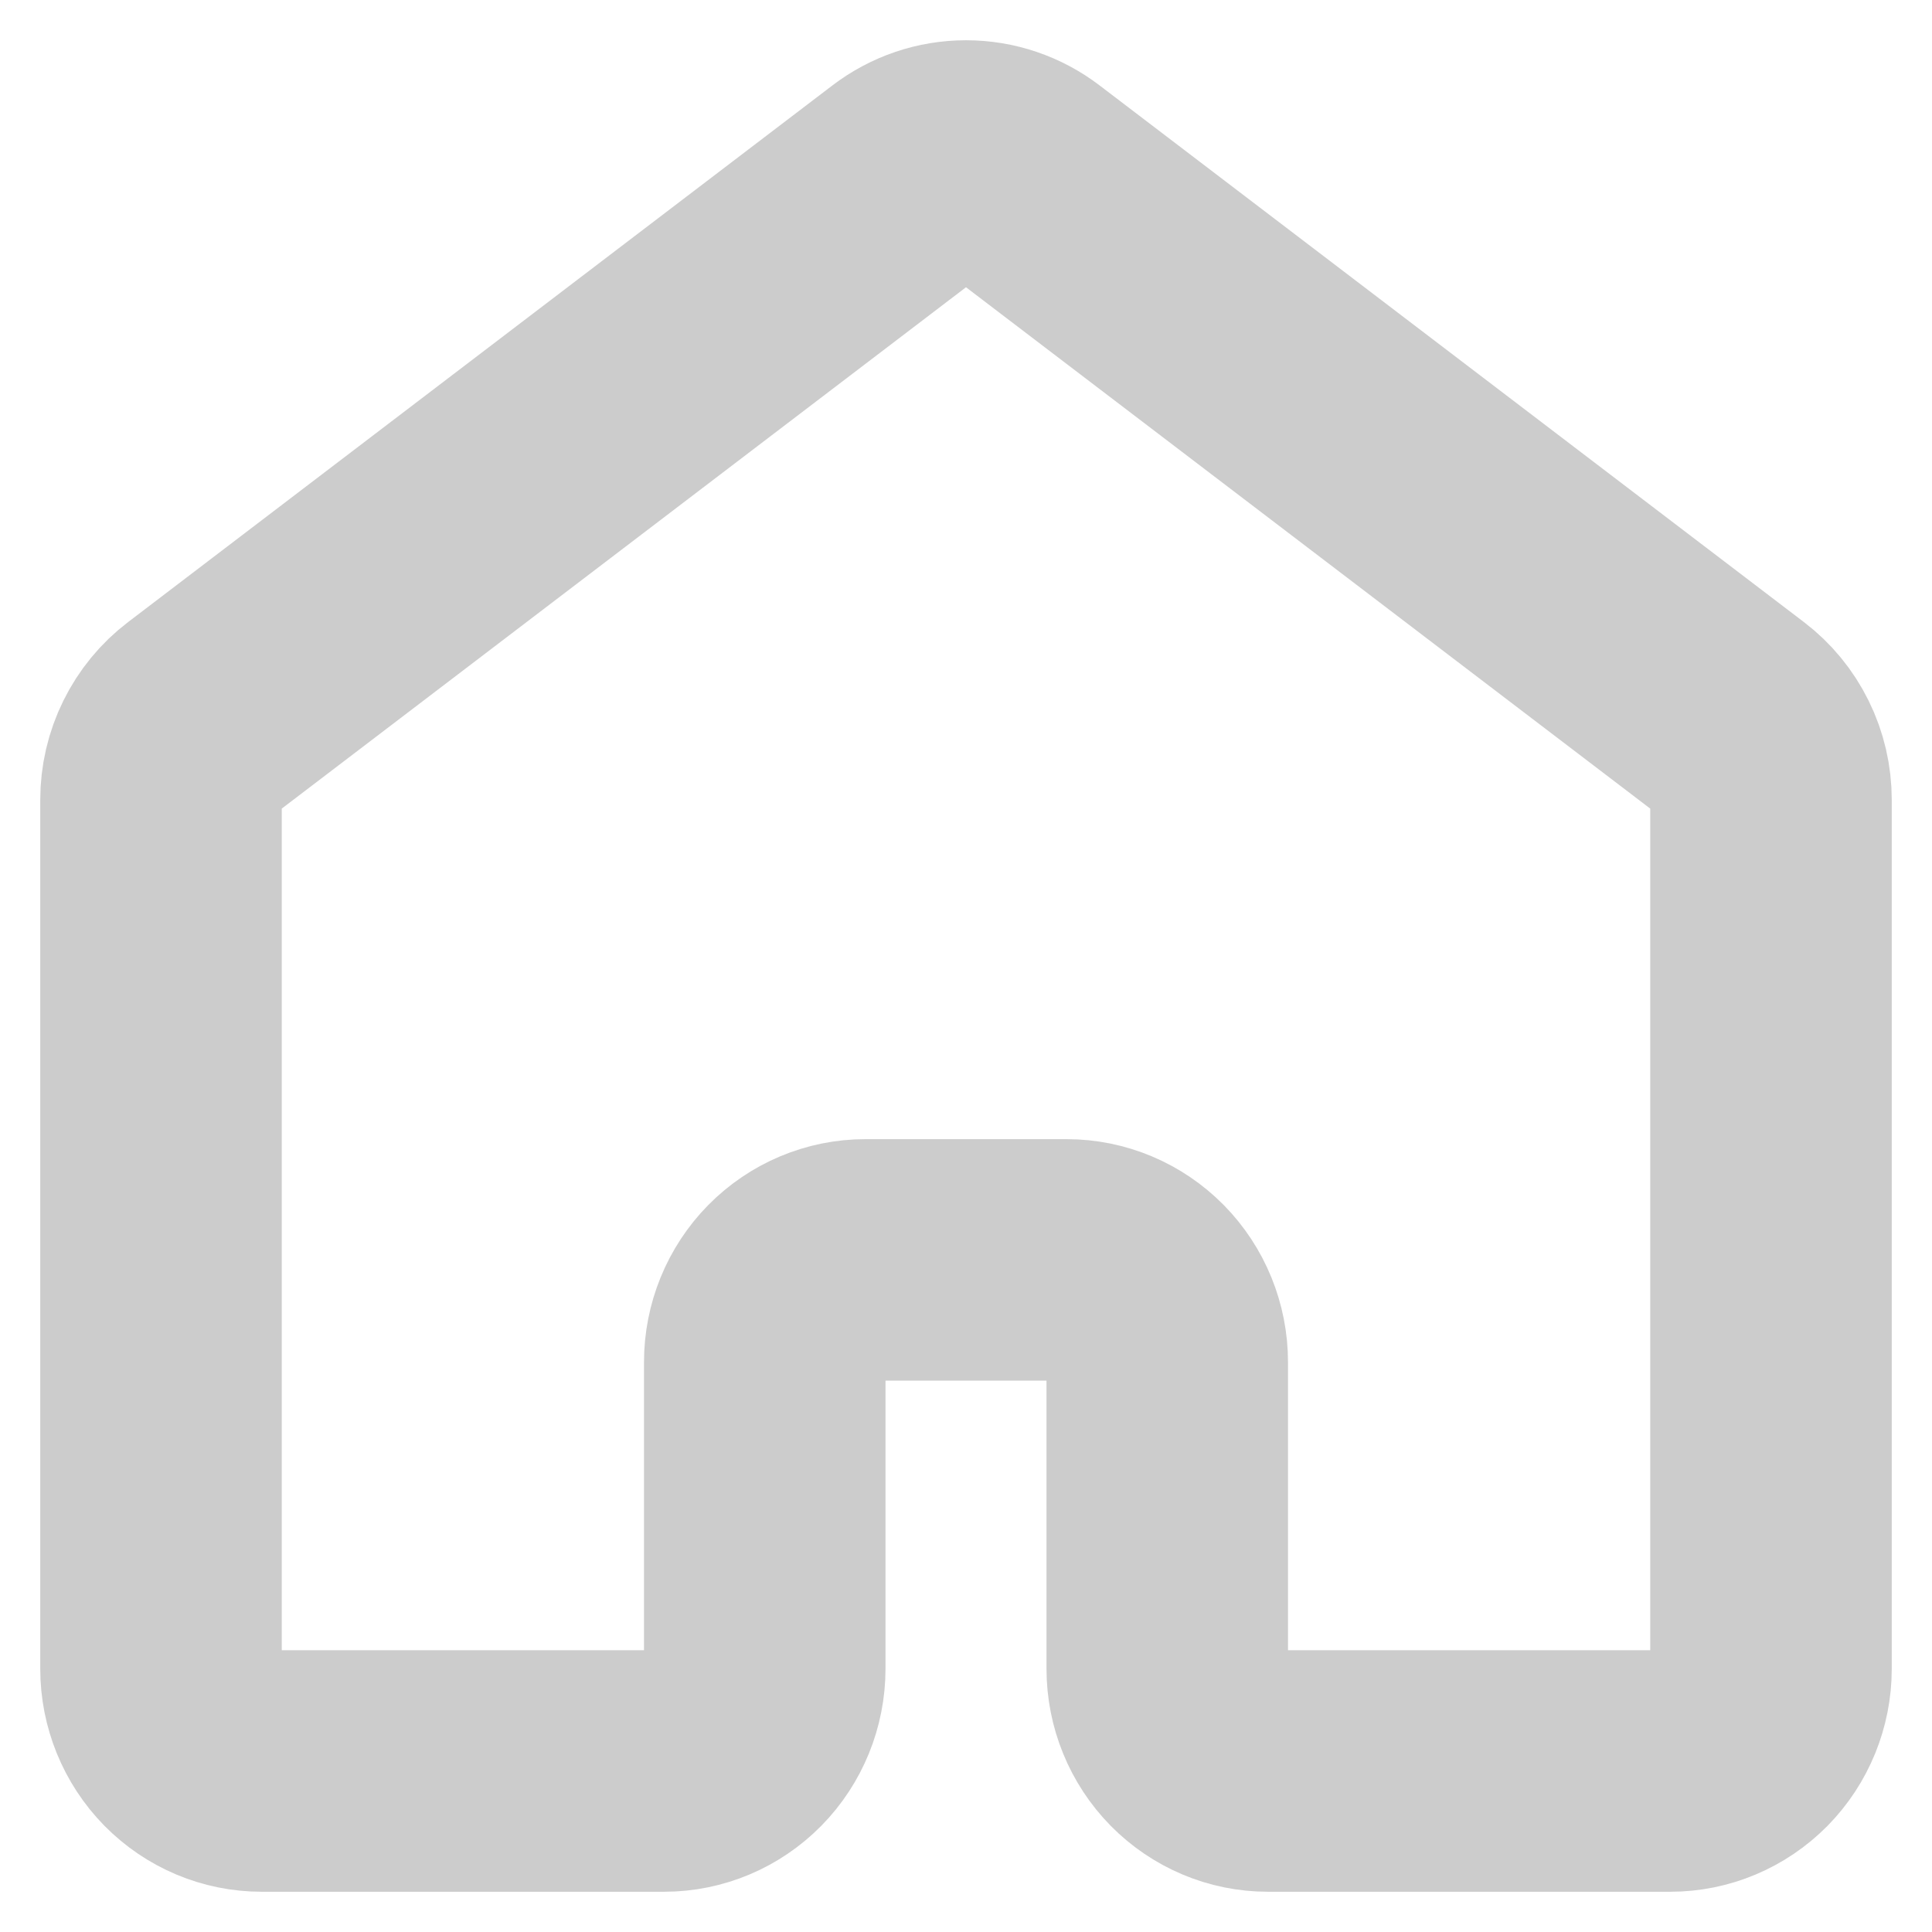
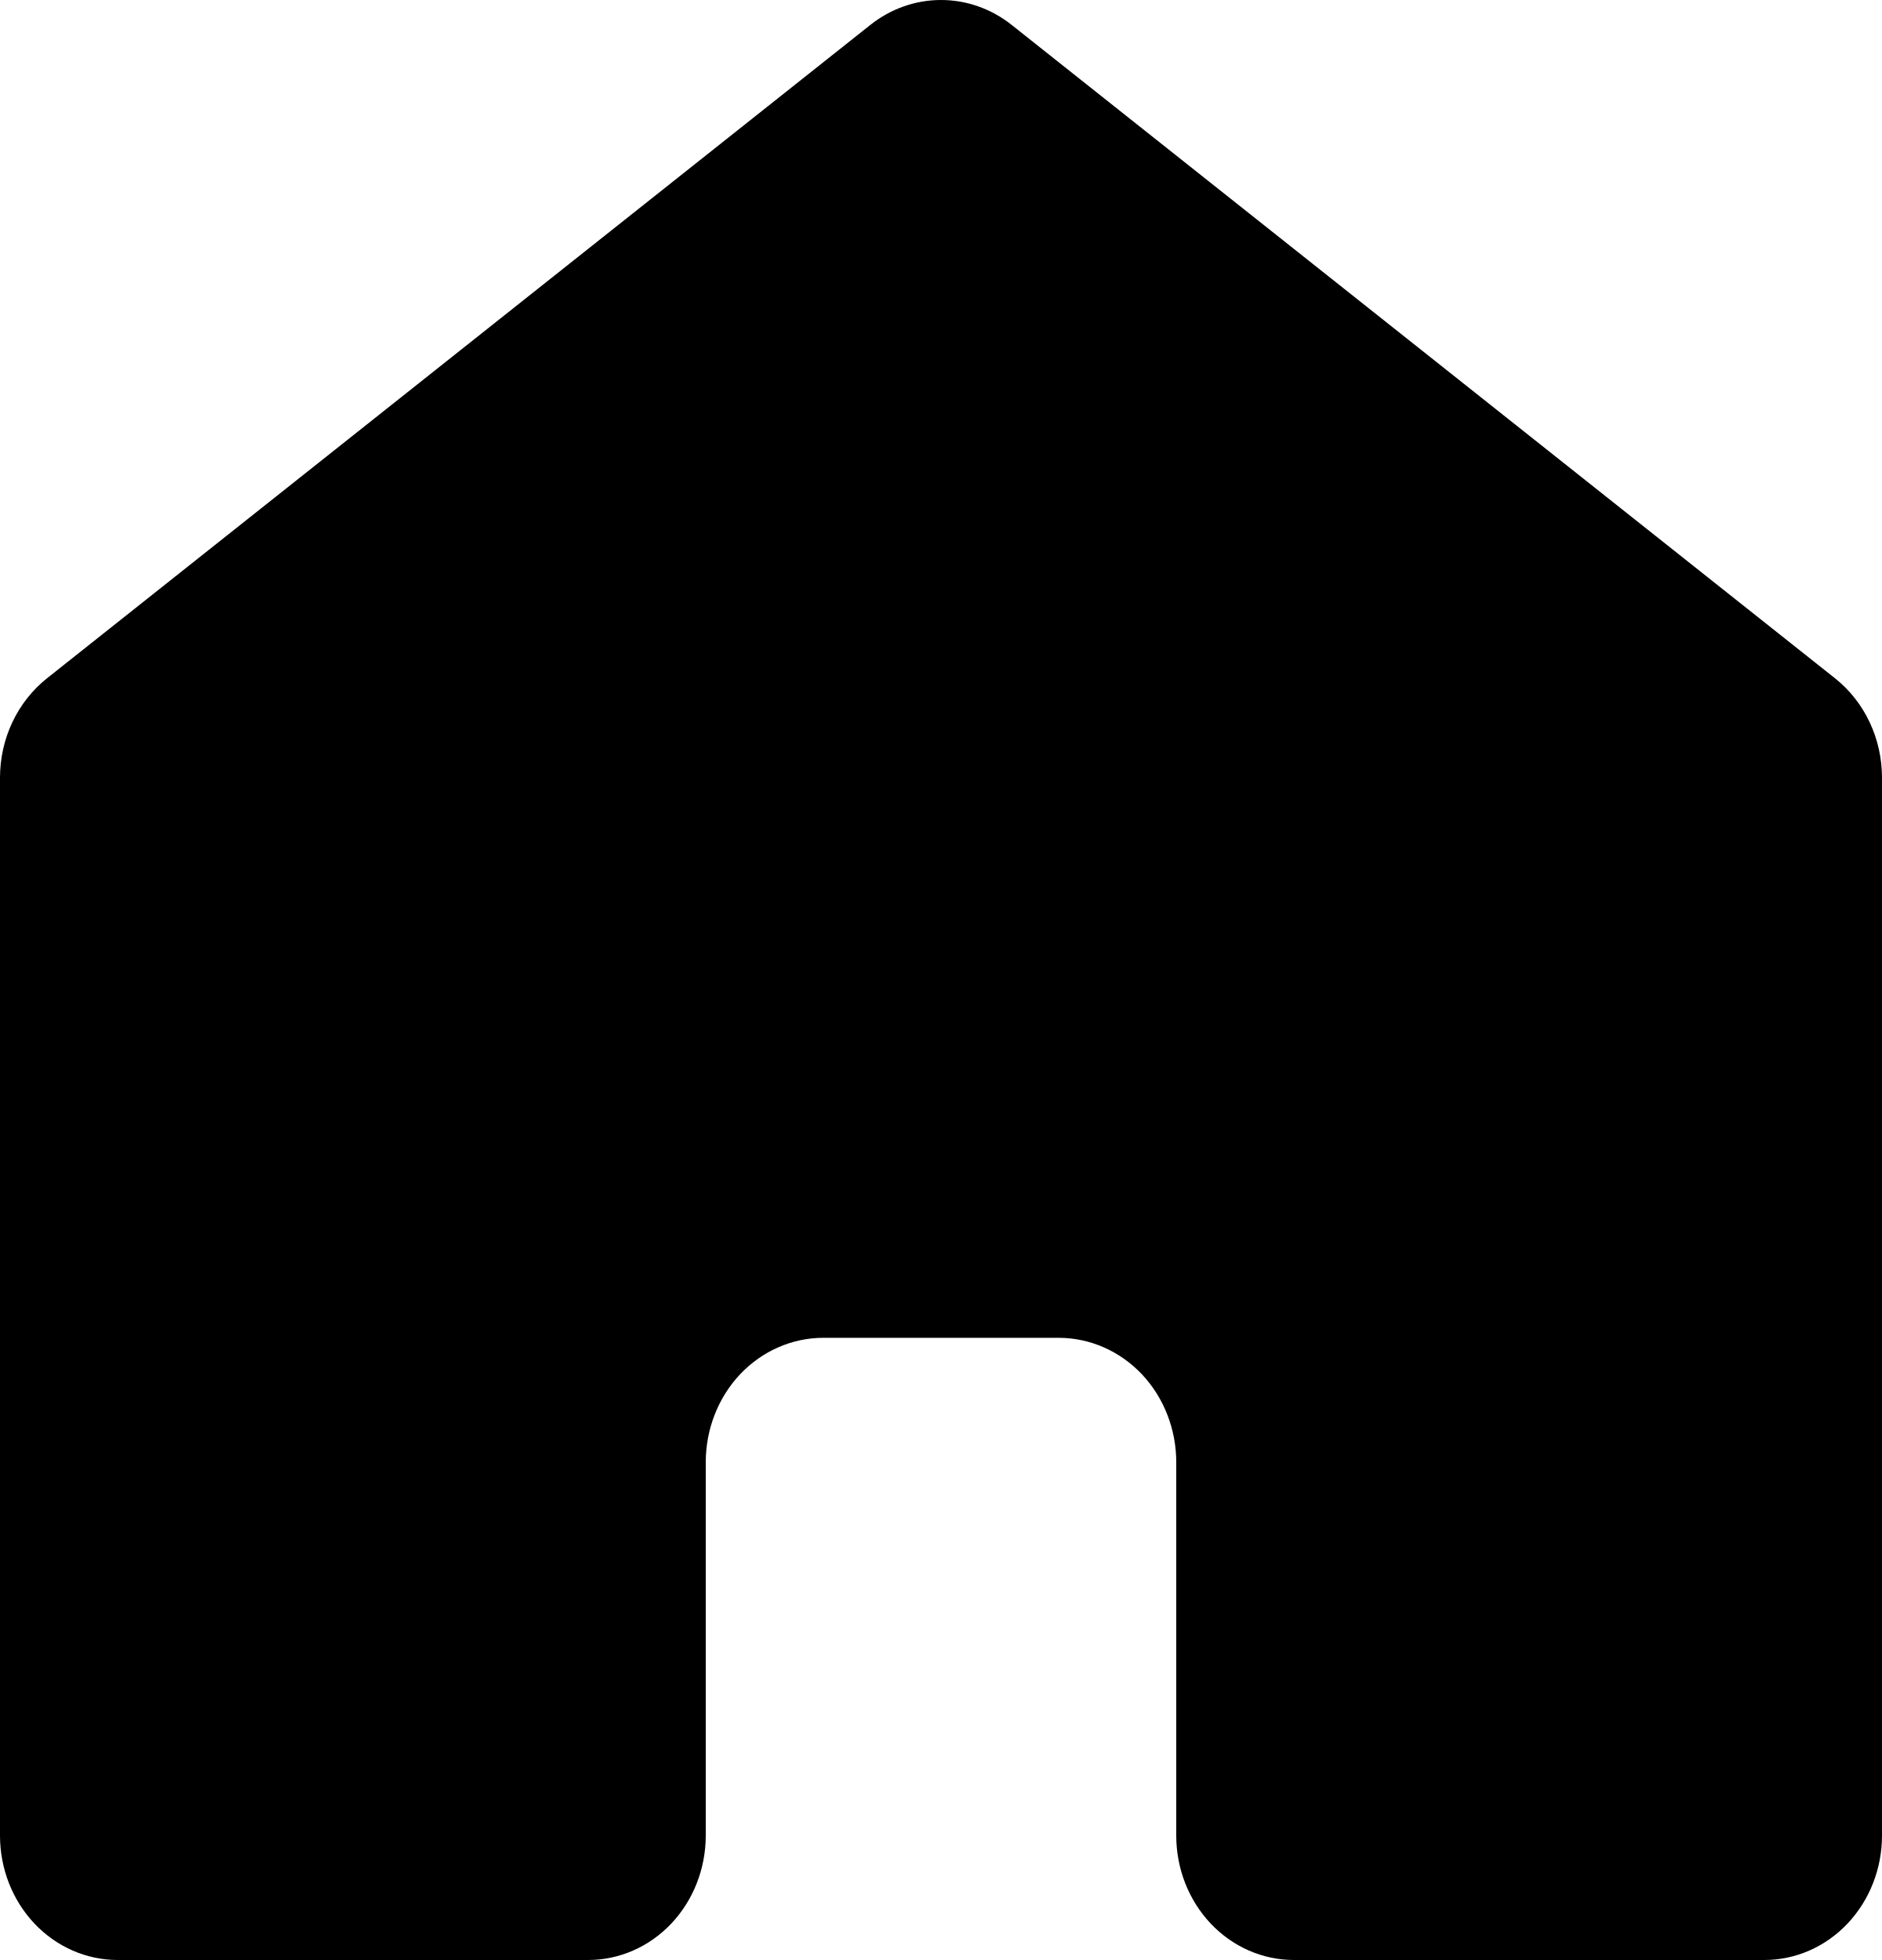
- <svg xmlns="http://www.w3.org/2000/svg" width="24" height="24" viewBox="0 0 24 24" fill="none">
-   <path d="M22 20.73V9.937C22 9.739 21.955 9.545 21.868 9.369C21.781 9.192 21.655 9.039 21.5 8.921L12.75 2.254C12.534 2.089 12.271 2 12 2C11.729 2 11.466 2.089 11.25 2.254L2.5 8.921C2.345 9.039 2.219 9.192 2.132 9.369C2.045 9.545 2 9.739 2 9.937V20.73C2 21.067 2.132 21.39 2.366 21.628C2.601 21.866 2.918 22 3.25 22H8.25C8.582 22 8.899 21.866 9.134 21.628C9.368 21.39 9.5 21.067 9.5 20.73V16.921C9.5 16.584 9.632 16.261 9.866 16.023C10.101 15.785 10.418 15.651 10.75 15.651H13.25C13.582 15.651 13.899 15.785 14.134 16.023C14.368 16.261 14.5 16.584 14.5 16.921V20.73C14.5 21.067 14.632 21.39 14.866 21.628C15.101 21.866 15.418 22 15.75 22H20.75C21.081 22 21.399 21.866 21.634 21.628C21.868 21.39 22 21.067 22 20.73Z" stroke="black" stroke-opacity="0.2" stroke-width="3" stroke-linecap="round" stroke-linejoin="round" />
+ <svg xmlns="http://www.w3.org/2000/svg" width="24" height="25" viewBox="0 0 24 25" fill="none">
+   <path d="M24 23.413V9.921C24 9.674 23.946 9.431 23.842 9.211C23.738 8.99 23.586 8.799 23.4 8.651L12.9 0.317C12.64 0.111 12.325 0 12 0C11.675 0 11.36 0.111 11.1 0.317L0.6 8.651C0.414 8.799 0.263 8.99 0.158 9.211C0.054 9.431 0 9.674 0 9.921V23.413C0 23.834 0.158 24.237 0.439 24.535C0.721 24.833 1.102 25 1.5 25H7.5C7.898 25 8.279 24.833 8.561 24.535C8.842 24.237 9 23.834 9 23.413V18.651C9 18.23 9.158 17.826 9.439 17.528C9.721 17.231 10.102 17.064 10.5 17.064H13.5C13.898 17.064 14.279 17.231 14.561 17.528C14.842 17.826 15 18.23 15 18.651V23.413C15 23.834 15.158 24.237 15.439 24.535C15.721 24.833 16.102 25 16.5 25H22.5C22.898 25 23.279 24.833 23.561 24.535C23.842 24.237 24 23.834 24 23.413Z" fill="black" />
</svg>
